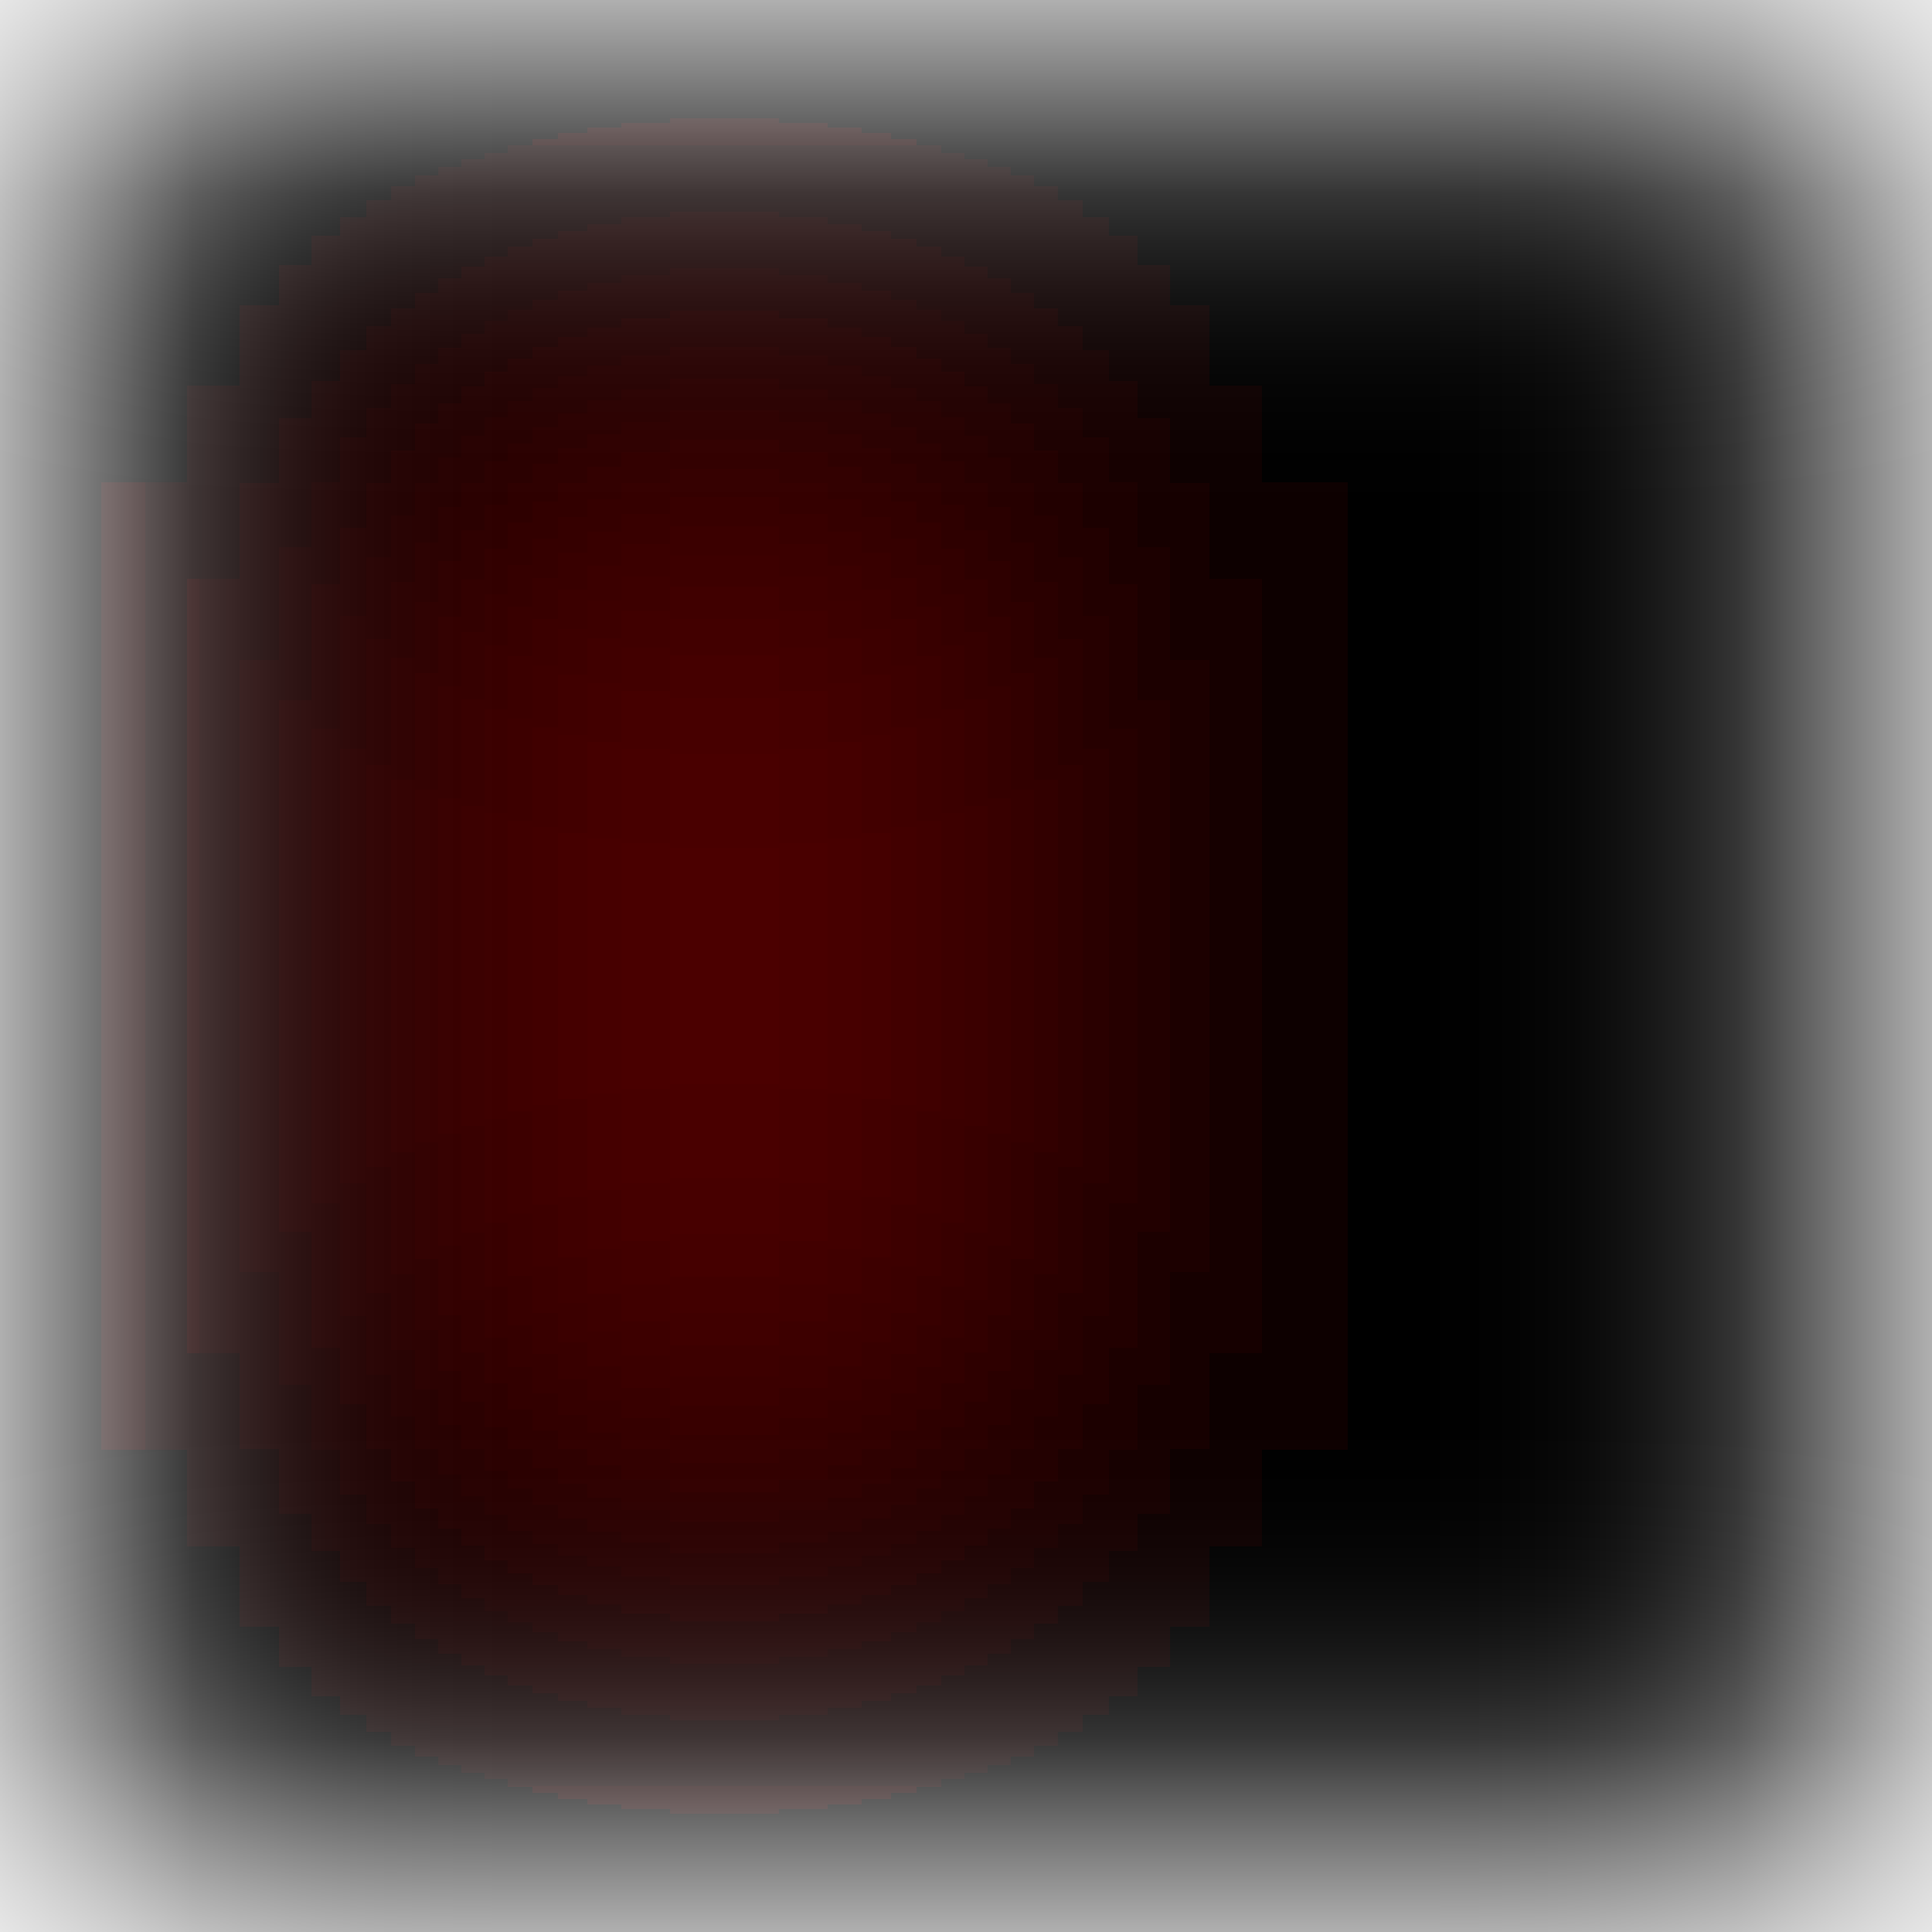
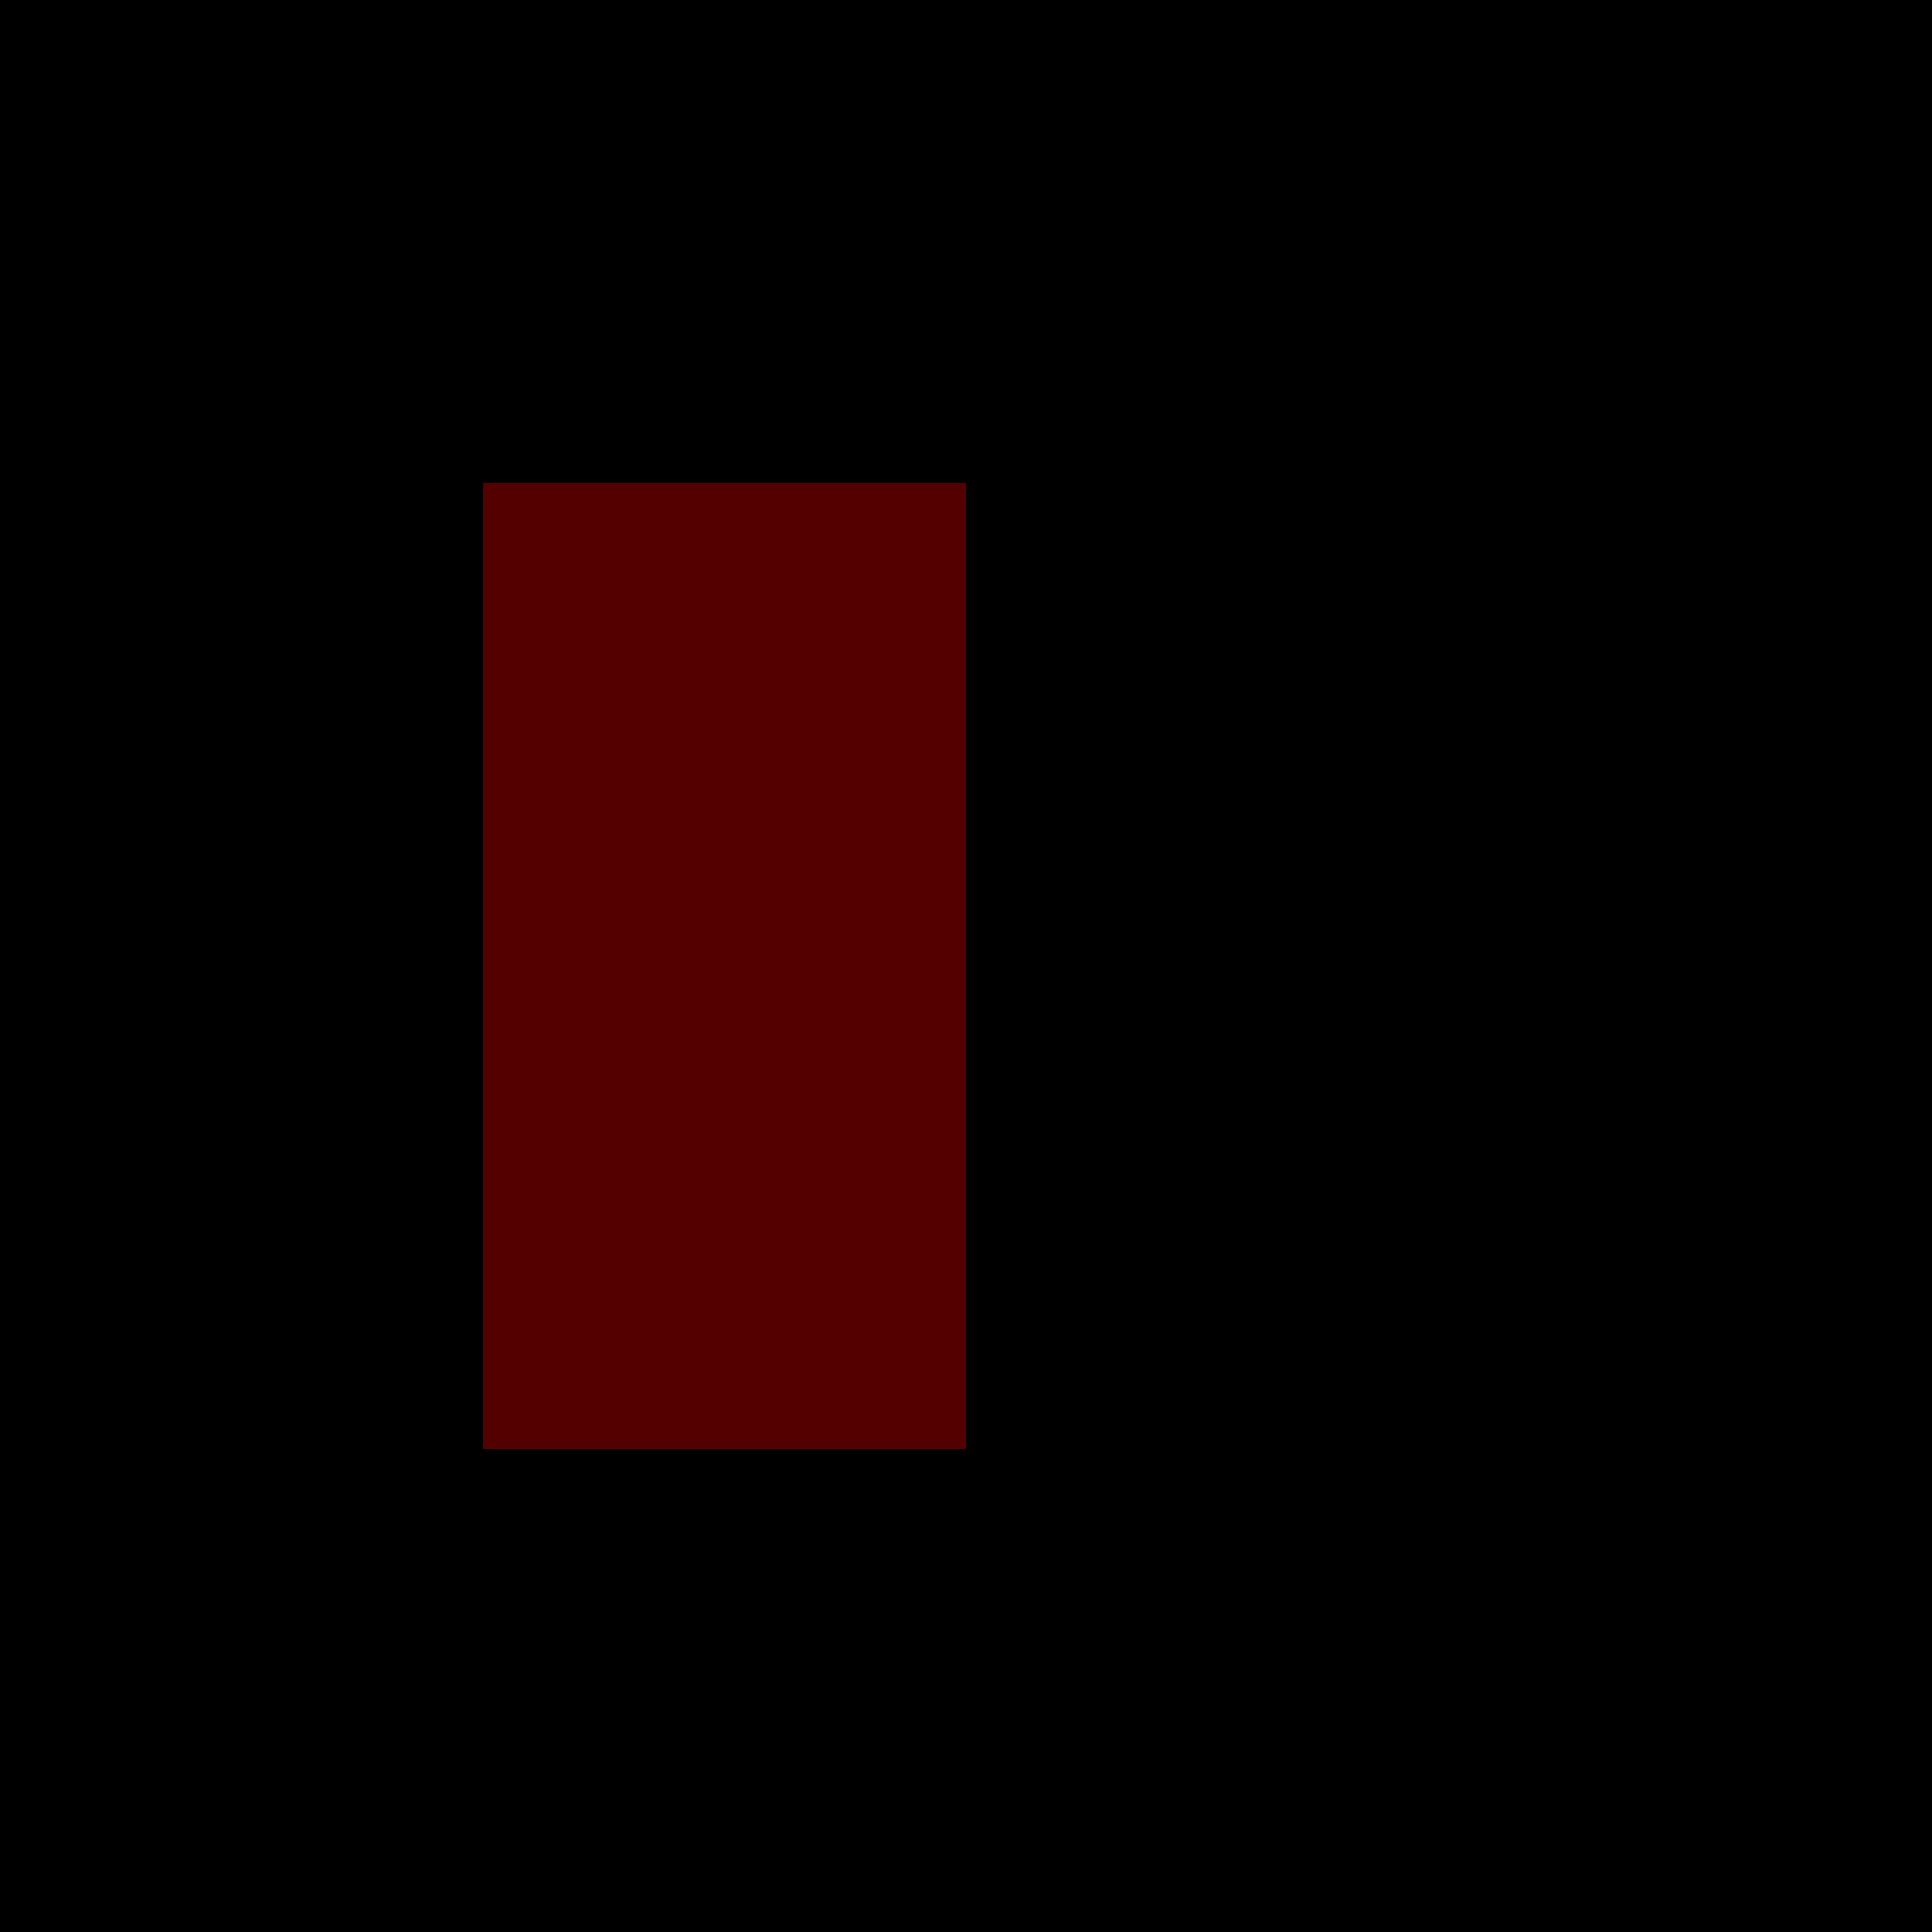
<svg xmlns="http://www.w3.org/2000/svg" version="1.1" width="100%" height="100%">
  <defs>
    <filter id="drop-shadow">
-       <feGaussianBlur in="SourceGraphic" stdDeviation="4" />
+       <feGaussianBlur in="SourceGraphic" stdDeviation="2" />
    </filter>
  </defs>
-   <g id="container" x="0" y="0" width="100%" height="100%" fill="#ddd" stroke="#000" filter="url(#drop-shadow)">
+   <g id="container" x="0" y="0" width="100%" height="100%" fill="#ddd" stroke="#000">
    <rect id="category-bars" x="0" y="0" width="75%" height="100%" fill="#500">
      <animate attributeName="width" attributeType="XML" begin="mouseover" dur="0.25s" fill="freeze" to="5%" />
      <animate attributeName="width" attributeType="XML" begin="mouseout" dur="0.25s" fill="freeze" to="75%" />
    </rect>
    <rect id="category-transportation" x="75%" y="0" width="10%" height="100%" fill="#a00">
      <animate attributeName="width" attributeType="XML" begin="mouseover" dur="0.25s" fill="freeze" to="1%" />
      <animate attributeName="width" attributeType="XML" begin="mouseout" dur="0.25s" fill="freeze" to="10%" />
    </rect>
    <rect id="category-shopping" x="85%" y="0" width="15%" height="100%" fill="#f00">
      <animate attributeName="width" attributeType="XML" begin="mouseover" dur="0.25s" fill="freeze" to="1%" />
      <animate attributeName="width" attributeType="XML" begin="mouseout" dur="0.25s" fill="freeze" to="15%" />
    </rect>
  </g>
</svg>
